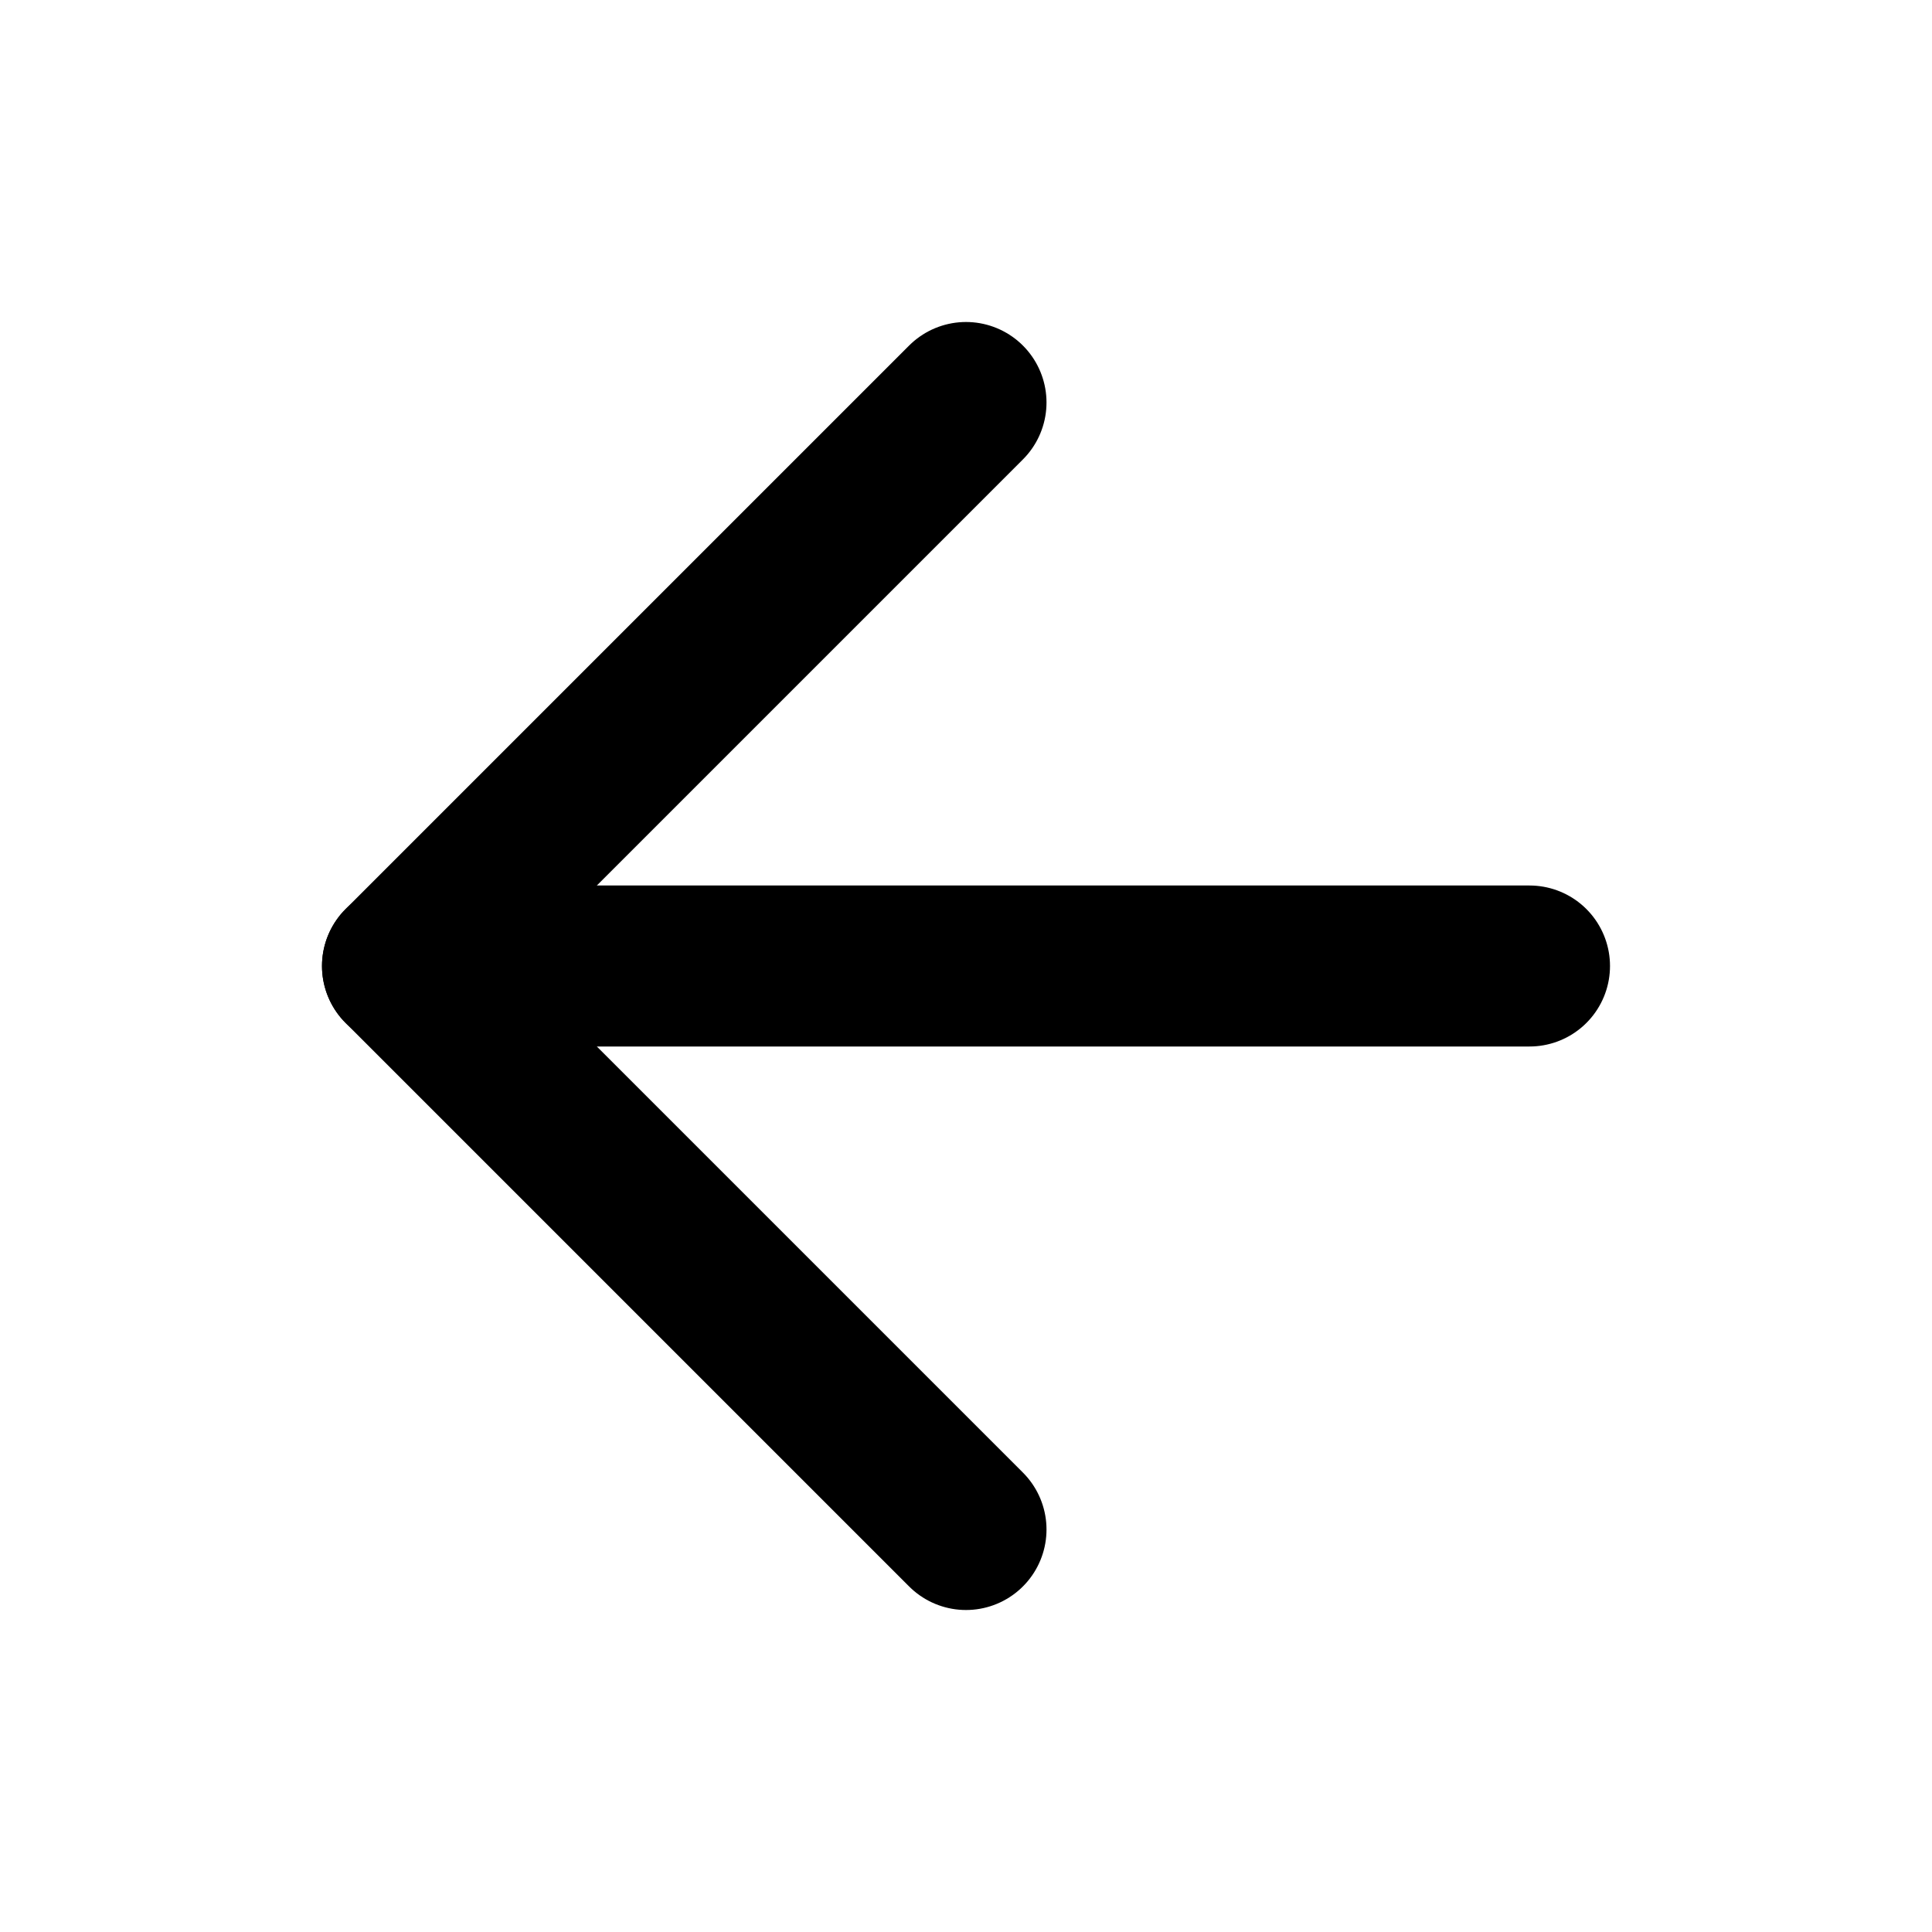
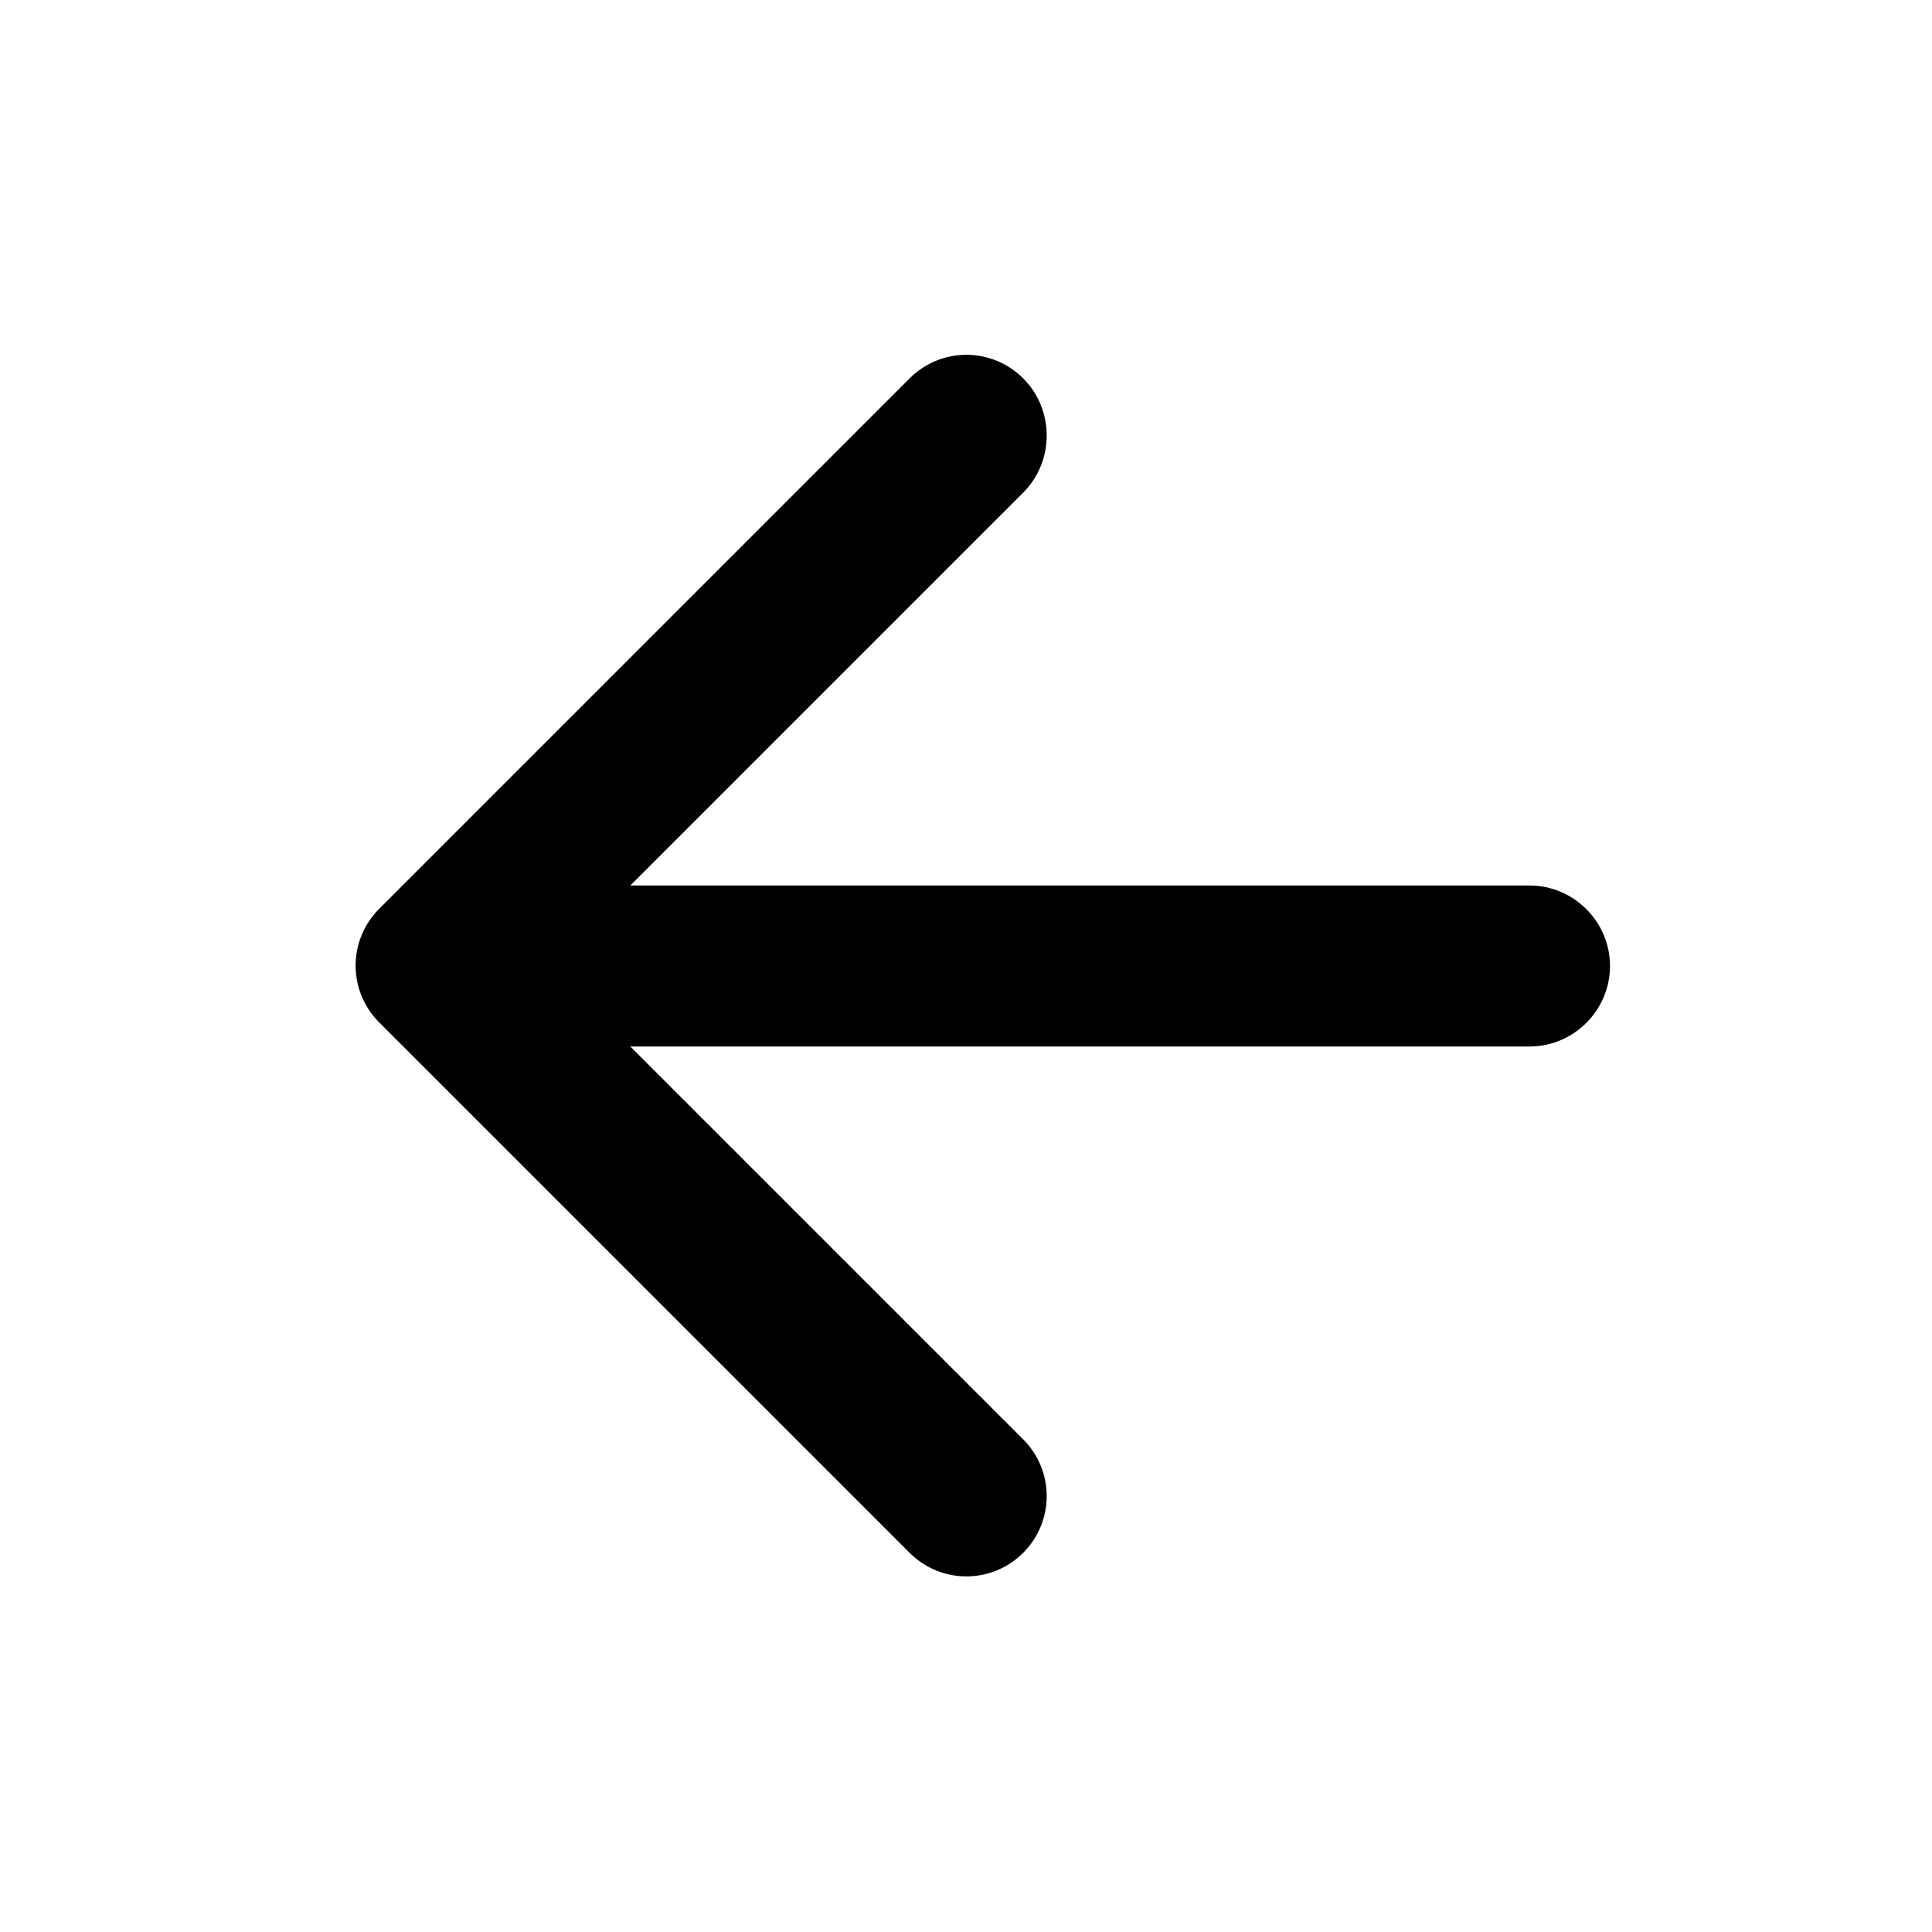
- <svg xmlns="http://www.w3.org/2000/svg" width="24" height="24" viewBox="0 0 24 24" fill="none" stroke="currentColor" stroke-width="2" stroke-linecap="round" stroke-linejoin="round" class="feather feather-arrow-left">
-   <line x1="19" y1="12" x2="5" y2="12" />
-   <polyline points="12 19 5 12 12 5" />
+ <svg xmlns="http://www.w3.org/2000/svg" width="24" height="24" viewBox="0 0 24 24">
+   <path fill="none" d="M0 0h24v24H0V0z" />
+   <path d="M19 11H7.83l4.88-4.88c.39-.39.39-1.03 0-1.42-.39-.39-1.02-.39-1.41 0l-6.59 6.59c-.39.39-.39 1.02 0 1.41l6.59 6.59c.39.39 1.02.39 1.41 0 .39-.39.39-1.02 0-1.41L7.83 13H19c.55 0 1-.45 1-1s-.45-1-1-1z" />
</svg>
